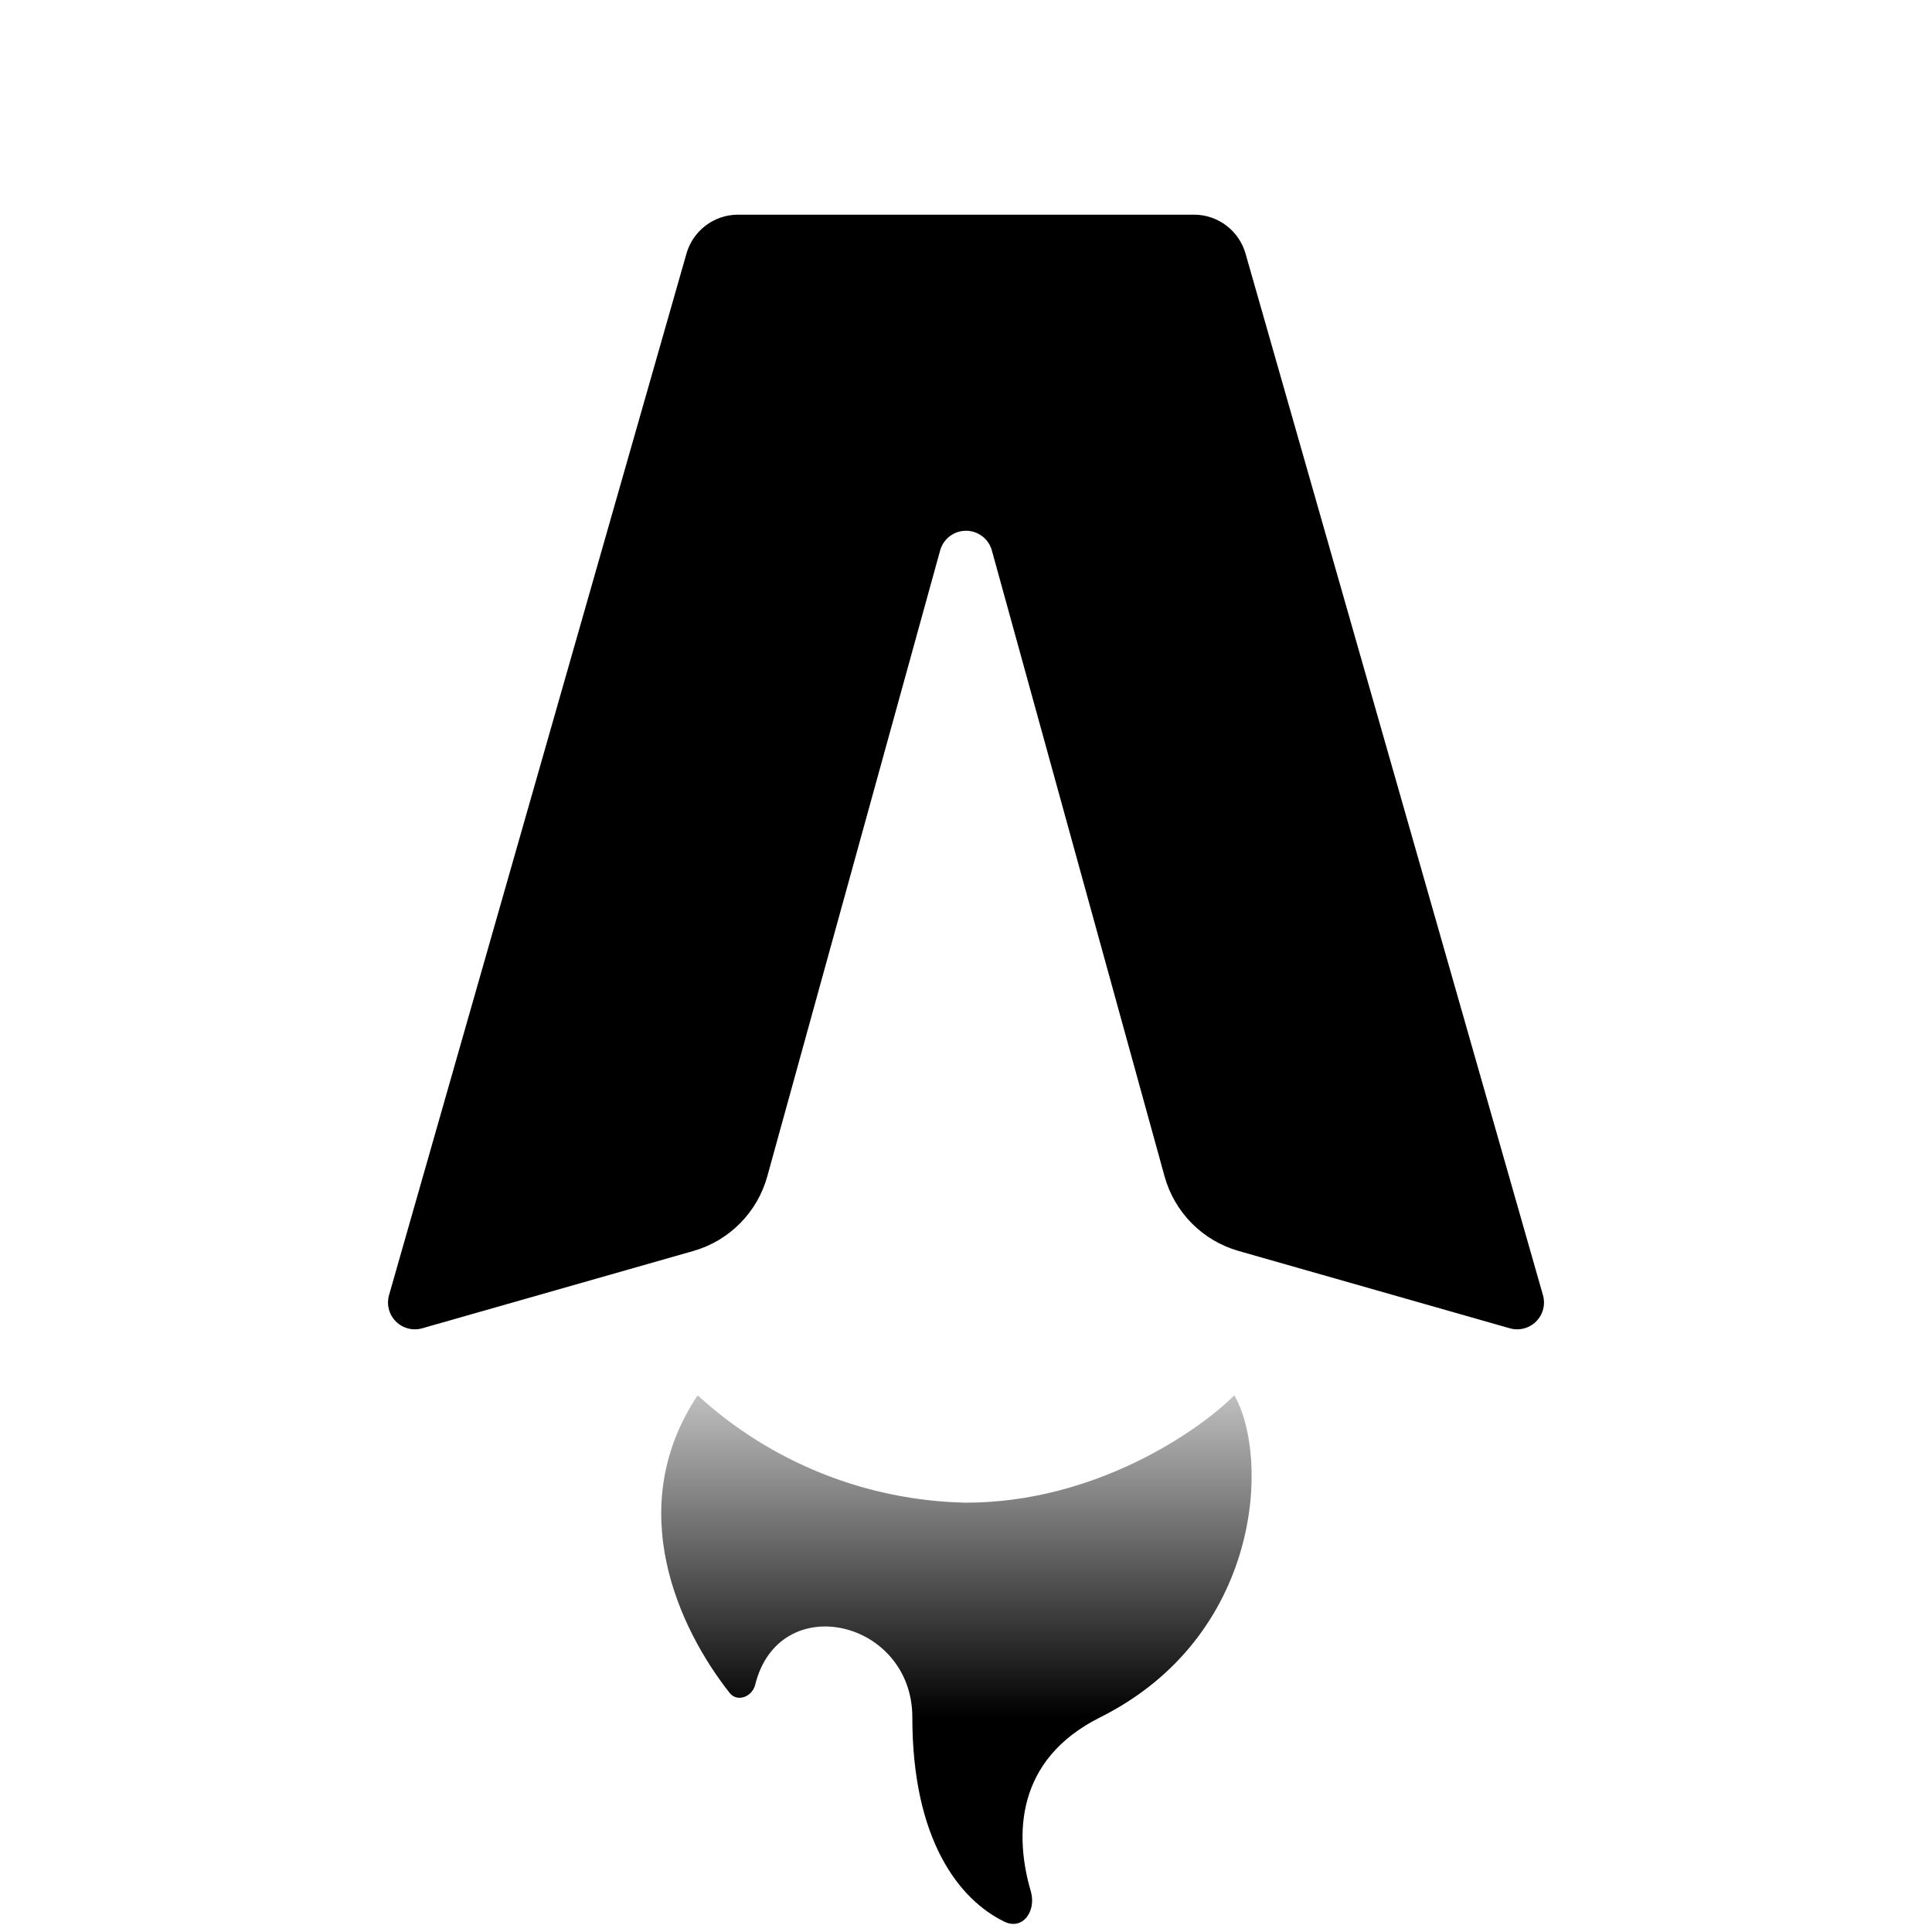
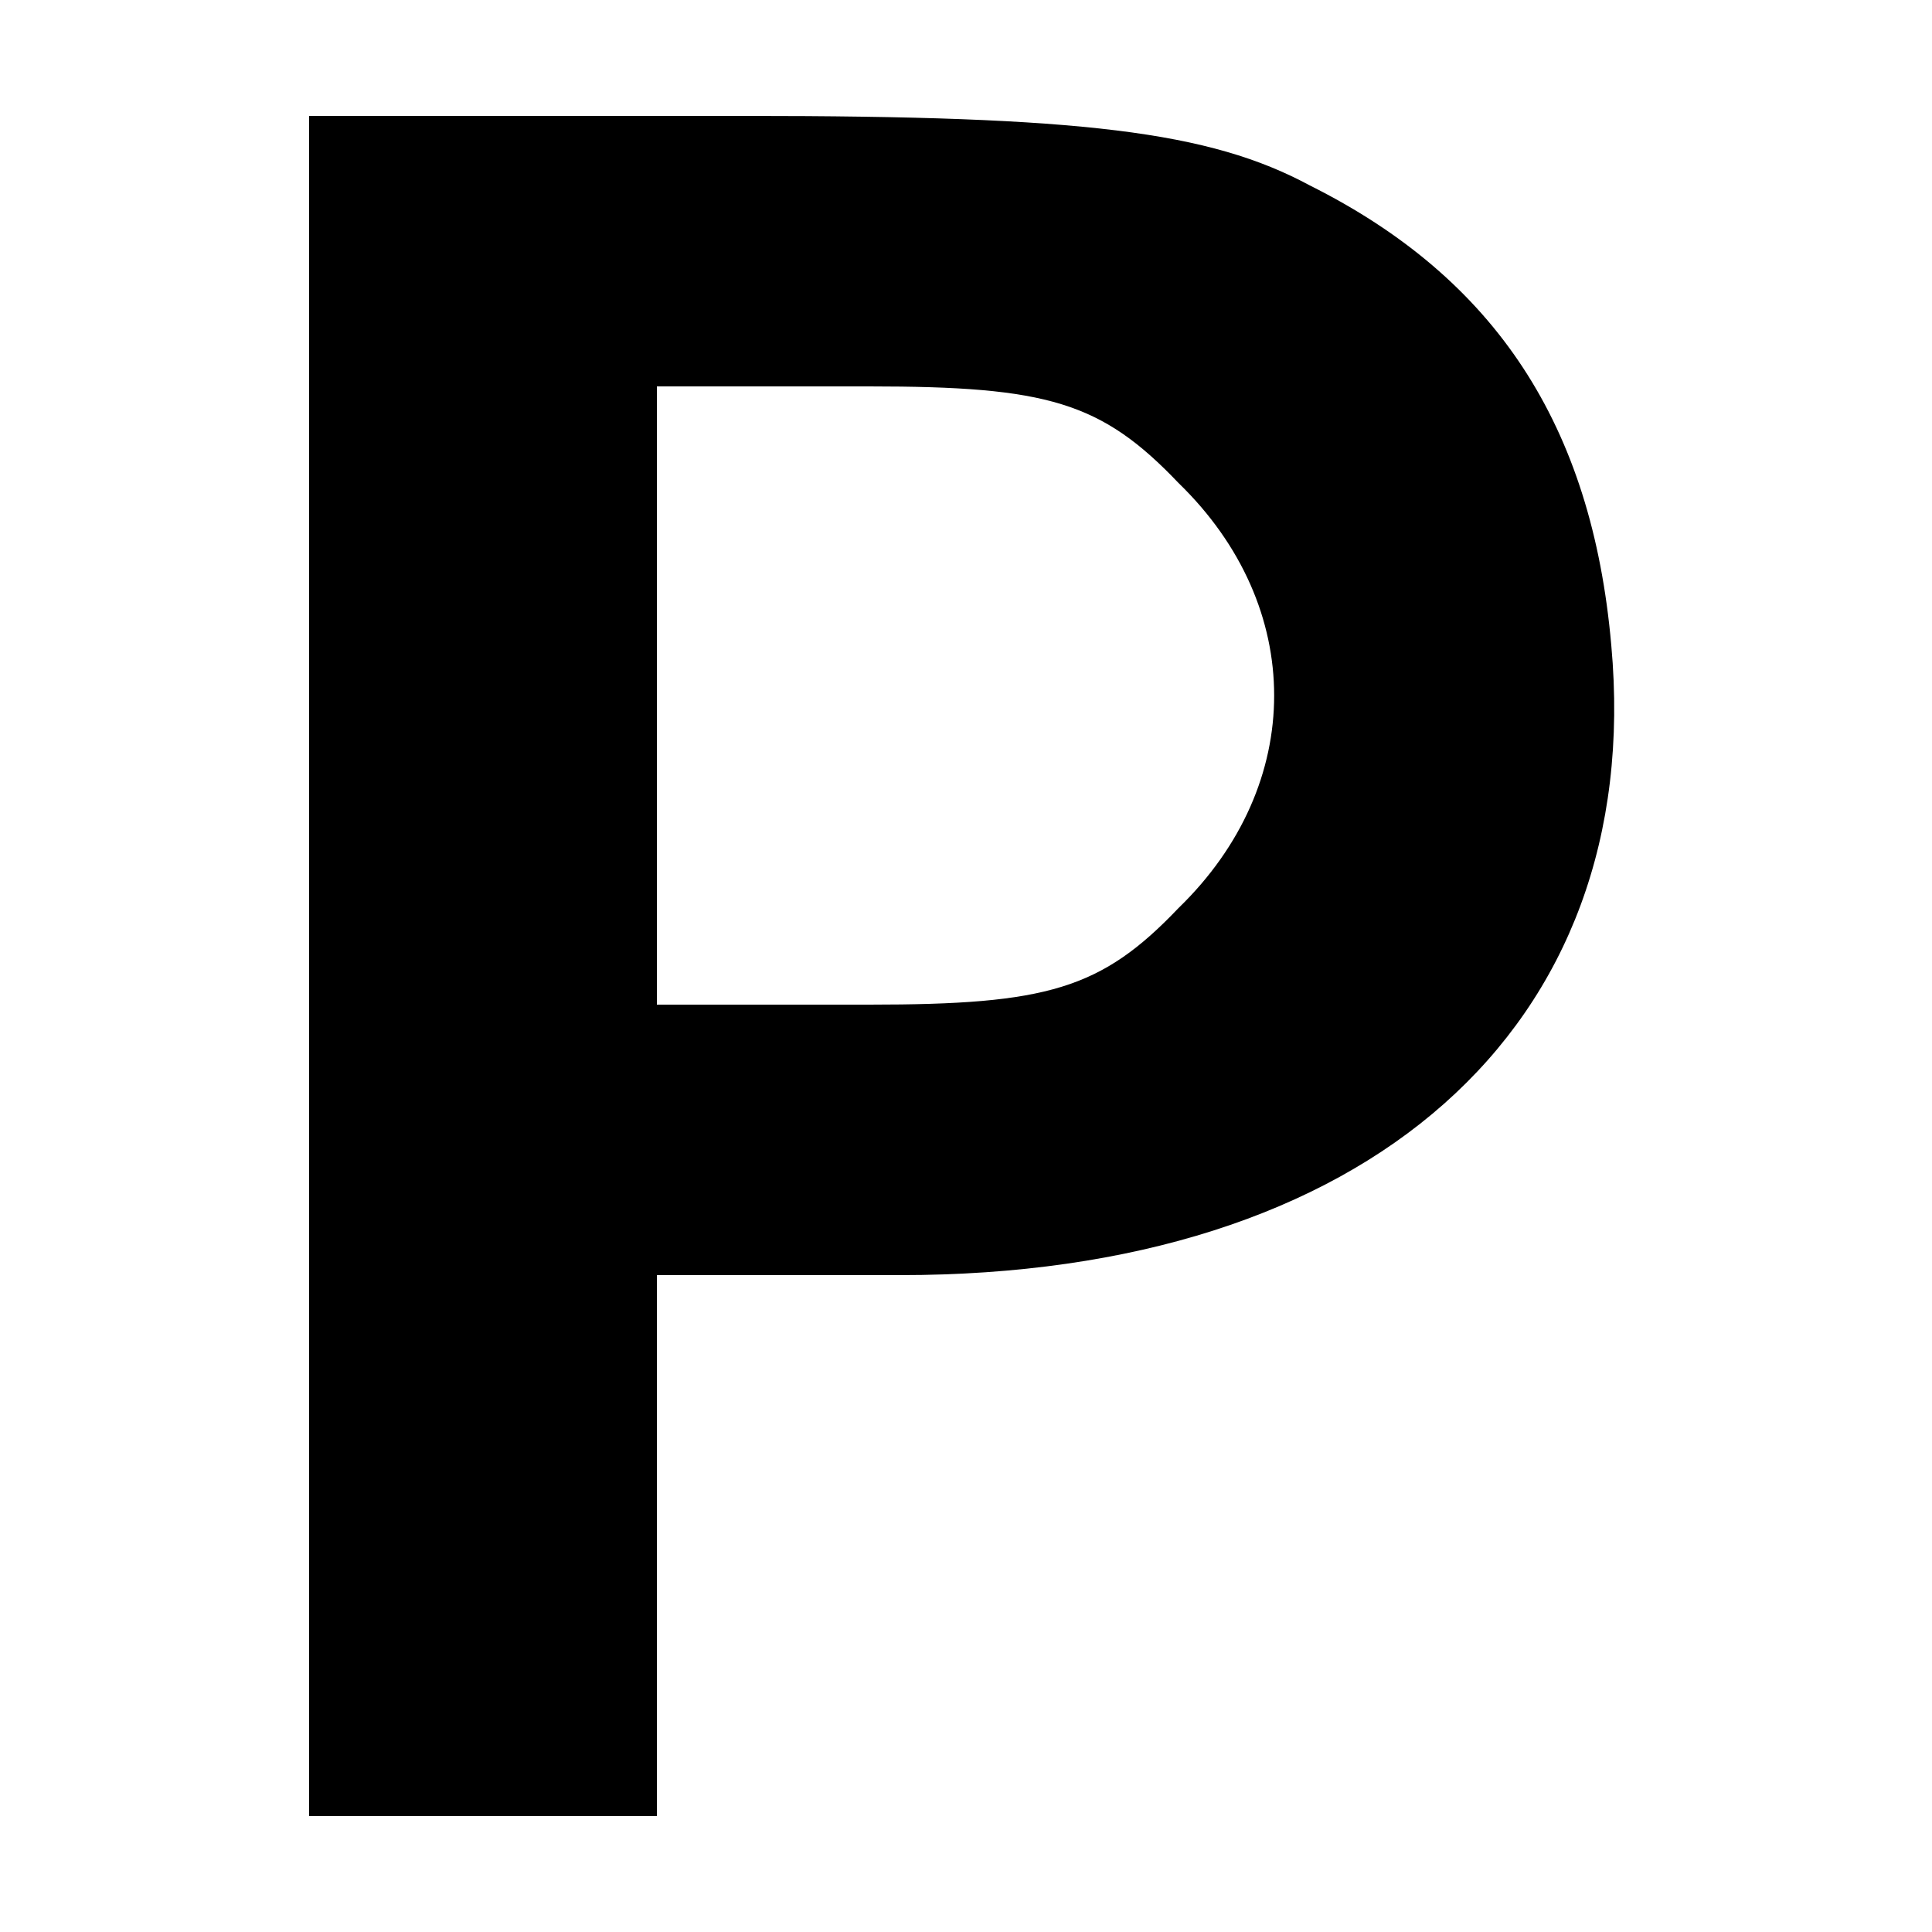
- <svg xmlns="http://www.w3.org/2000/svg" fill="none" viewBox="0 0 36 36">
-   <path fill="#000" d="M22.25 4h-8.5a1 1 0 0 0-.96.73l-5.54 19.4a.5.5 0 0 0 .62.62l5.05-1.44a2 2 0 0 0 1.38-1.4l3.22-11.66a.5.5 0 0 1 .96 0l3.22 11.67a2 2 0 0 0 1.38 1.39l5.05 1.44a.5.5 0 0 0 .62-.62l-5.54-19.4a1 1 0 0 0-.96-.73Z" />
-   <path fill="url(#gradient)" d="M18 28a7.63 7.63 0 0 1-5-2c-1.4 2.1-.35 4.35.6 5.55.14.17.41.07.47-.15.44-1.8 2.93-1.22 2.93.6 0 2.28.87 3.4 1.72 3.81.34.16.59-.2.49-.56-.31-1.05-.29-2.46 1.29-3.25 3-1.5 3.17-4.83 2.5-6-.67.67-2.6 2-5 2Z" />
-   <defs>
-     <linearGradient id="gradient" x1="16" x2="16" y1="32" y2="24" gradientUnits="userSpaceOnUse">
-       <stop stop-color="#000" />
-       <stop offset="1" stop-color="#000" stop-opacity="0" />
-     </linearGradient>
-   </defs>
-   <style>
-     @media (prefers-color-scheme:dark){:root{filter:invert(100%)}}
-   </style>
+ <svg xmlns="http://www.w3.org/2000/svg" version="1.0" width="50pt" height="50pt" viewBox="0 0 50 50" preserveAspectRatio="xMidYMid meet">
+   <g transform="translate(0,50) scale(0.1,-0.1)" fill="#000000" stroke="none">
+     <path d="M80 250 l0 -220 45 0 45 0 0 70 0 70 63 0 c121 0 193 64 184 163 -5 57 -30 95 -78 119 -26 14 -59 18 -146 18 l-113 0 0 -220z m225 125 c33 -32 33 -78 0 -110 -20 -21 -34 -25 -80 -25 l-55 0 0 80 0 80 55 0 c46 0 60 -4 80 -25z" />
+   </g>
</svg>
